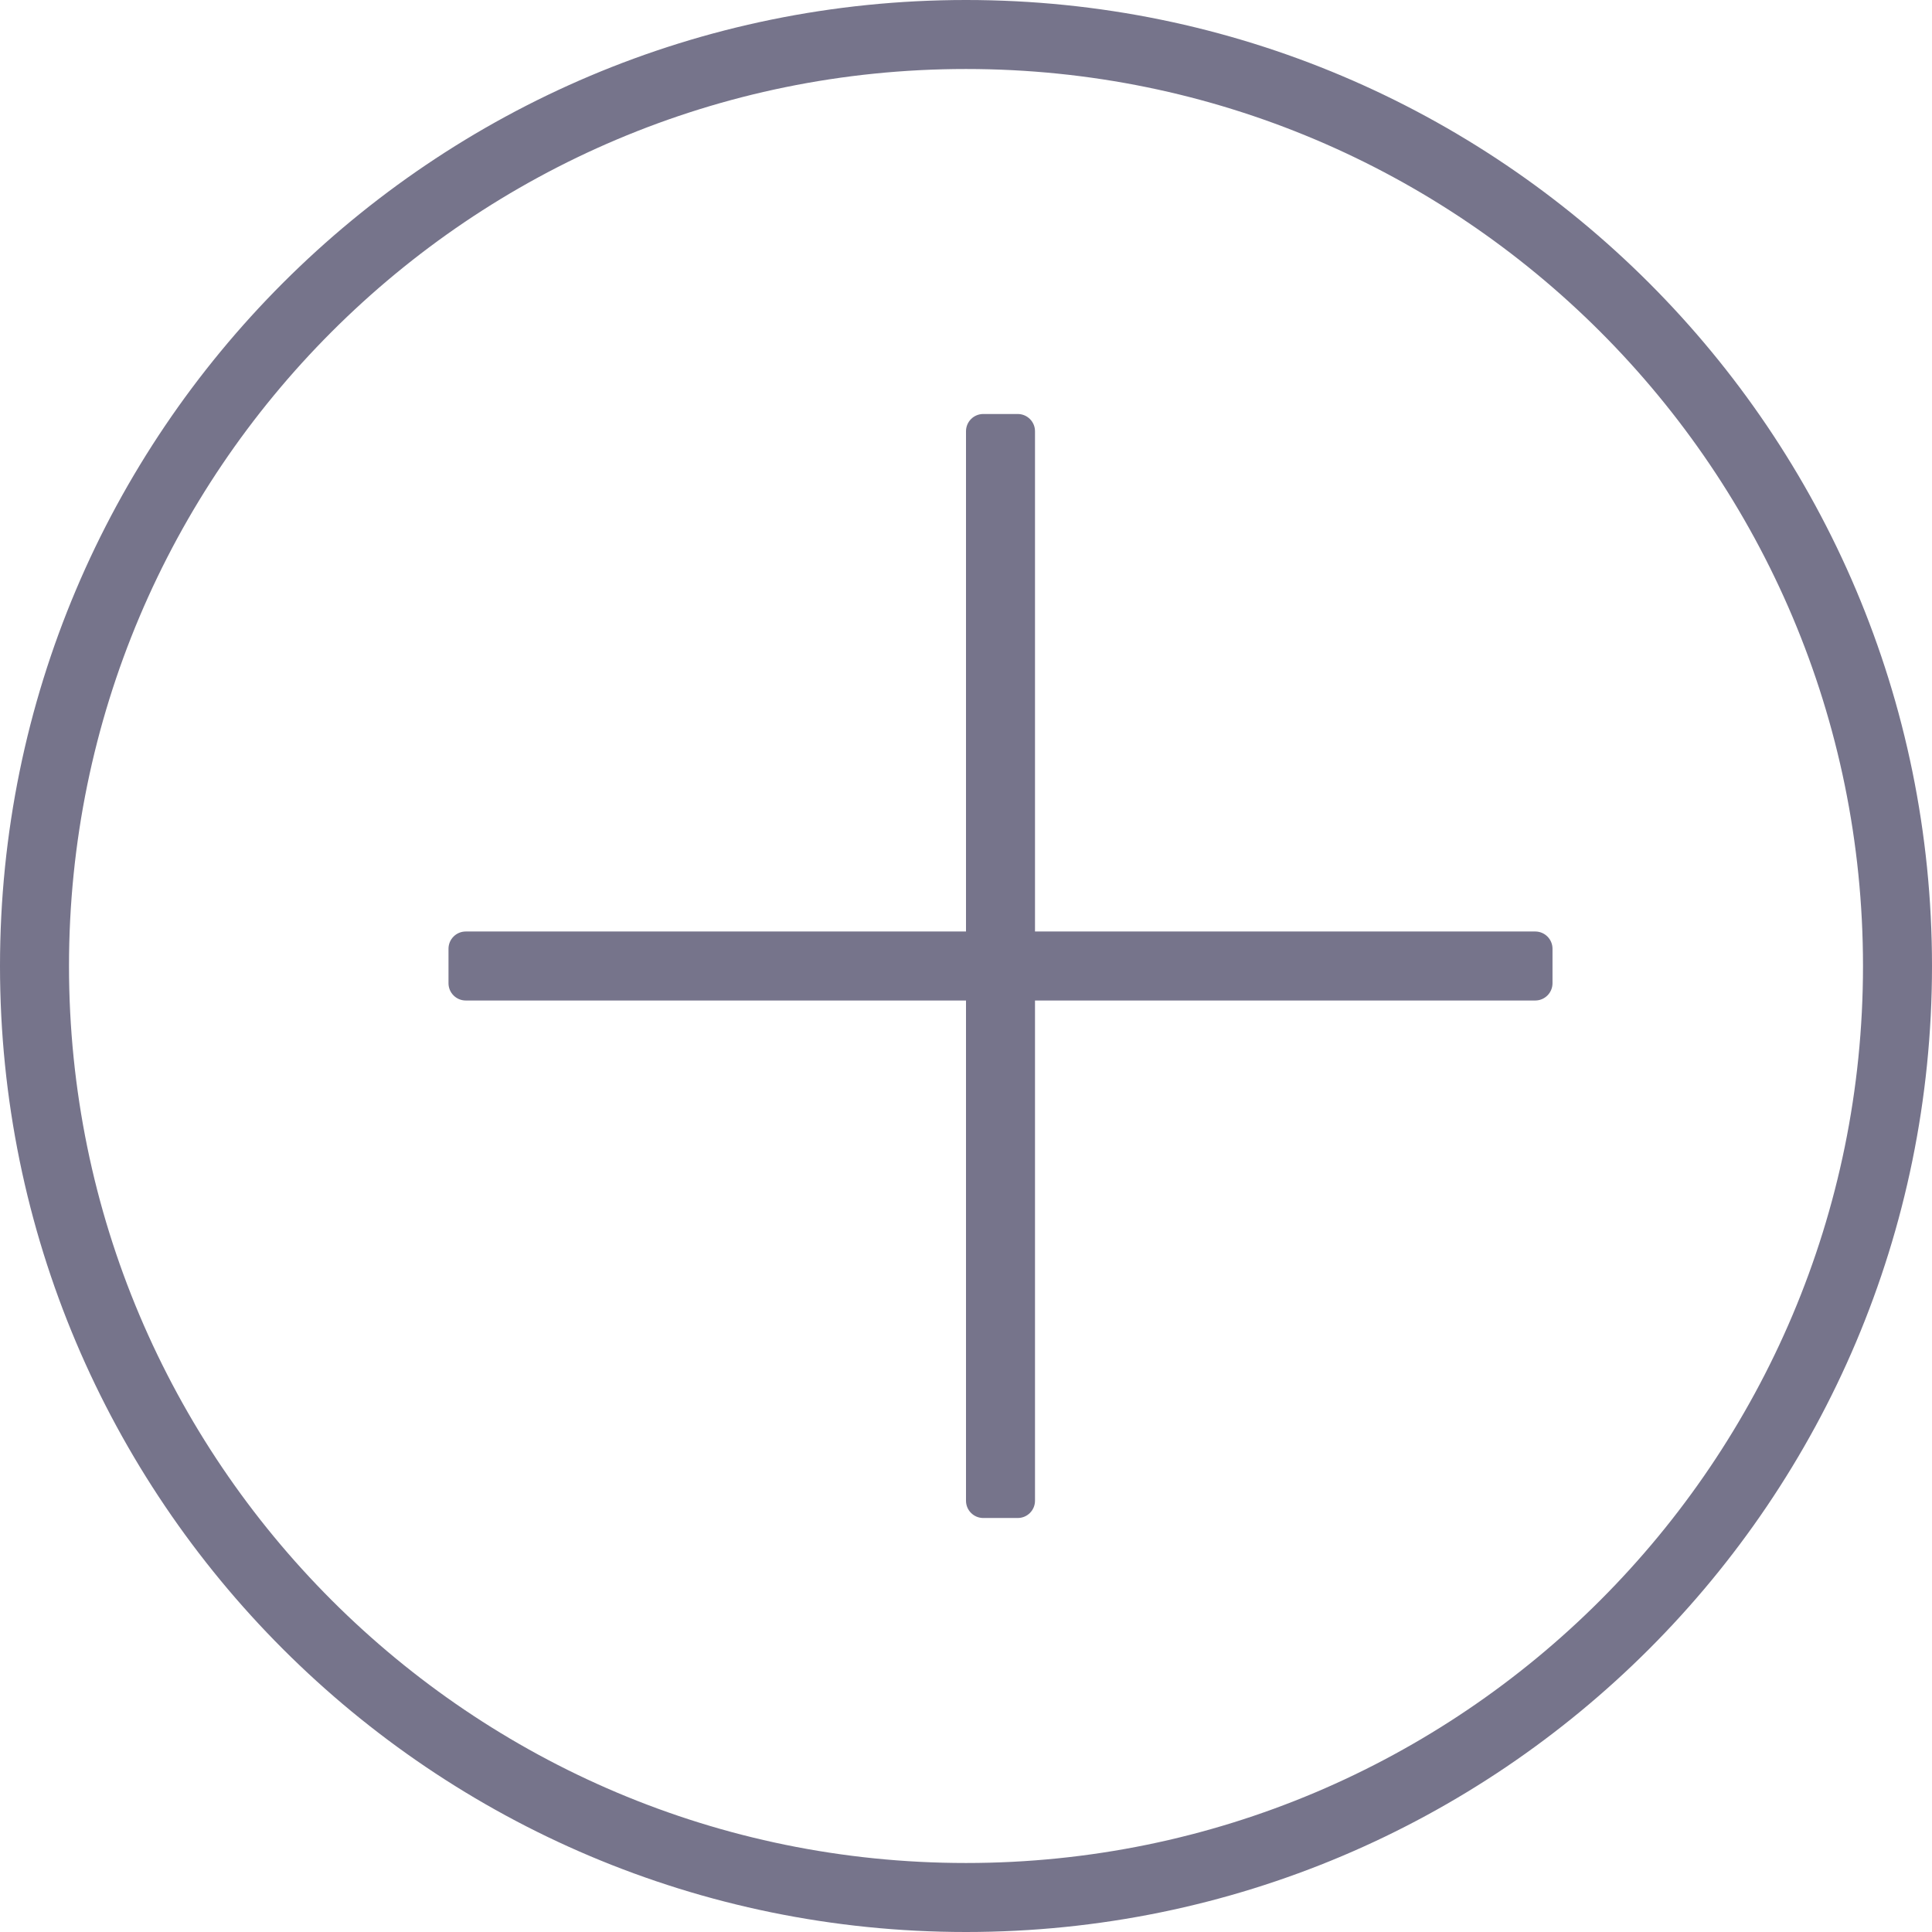
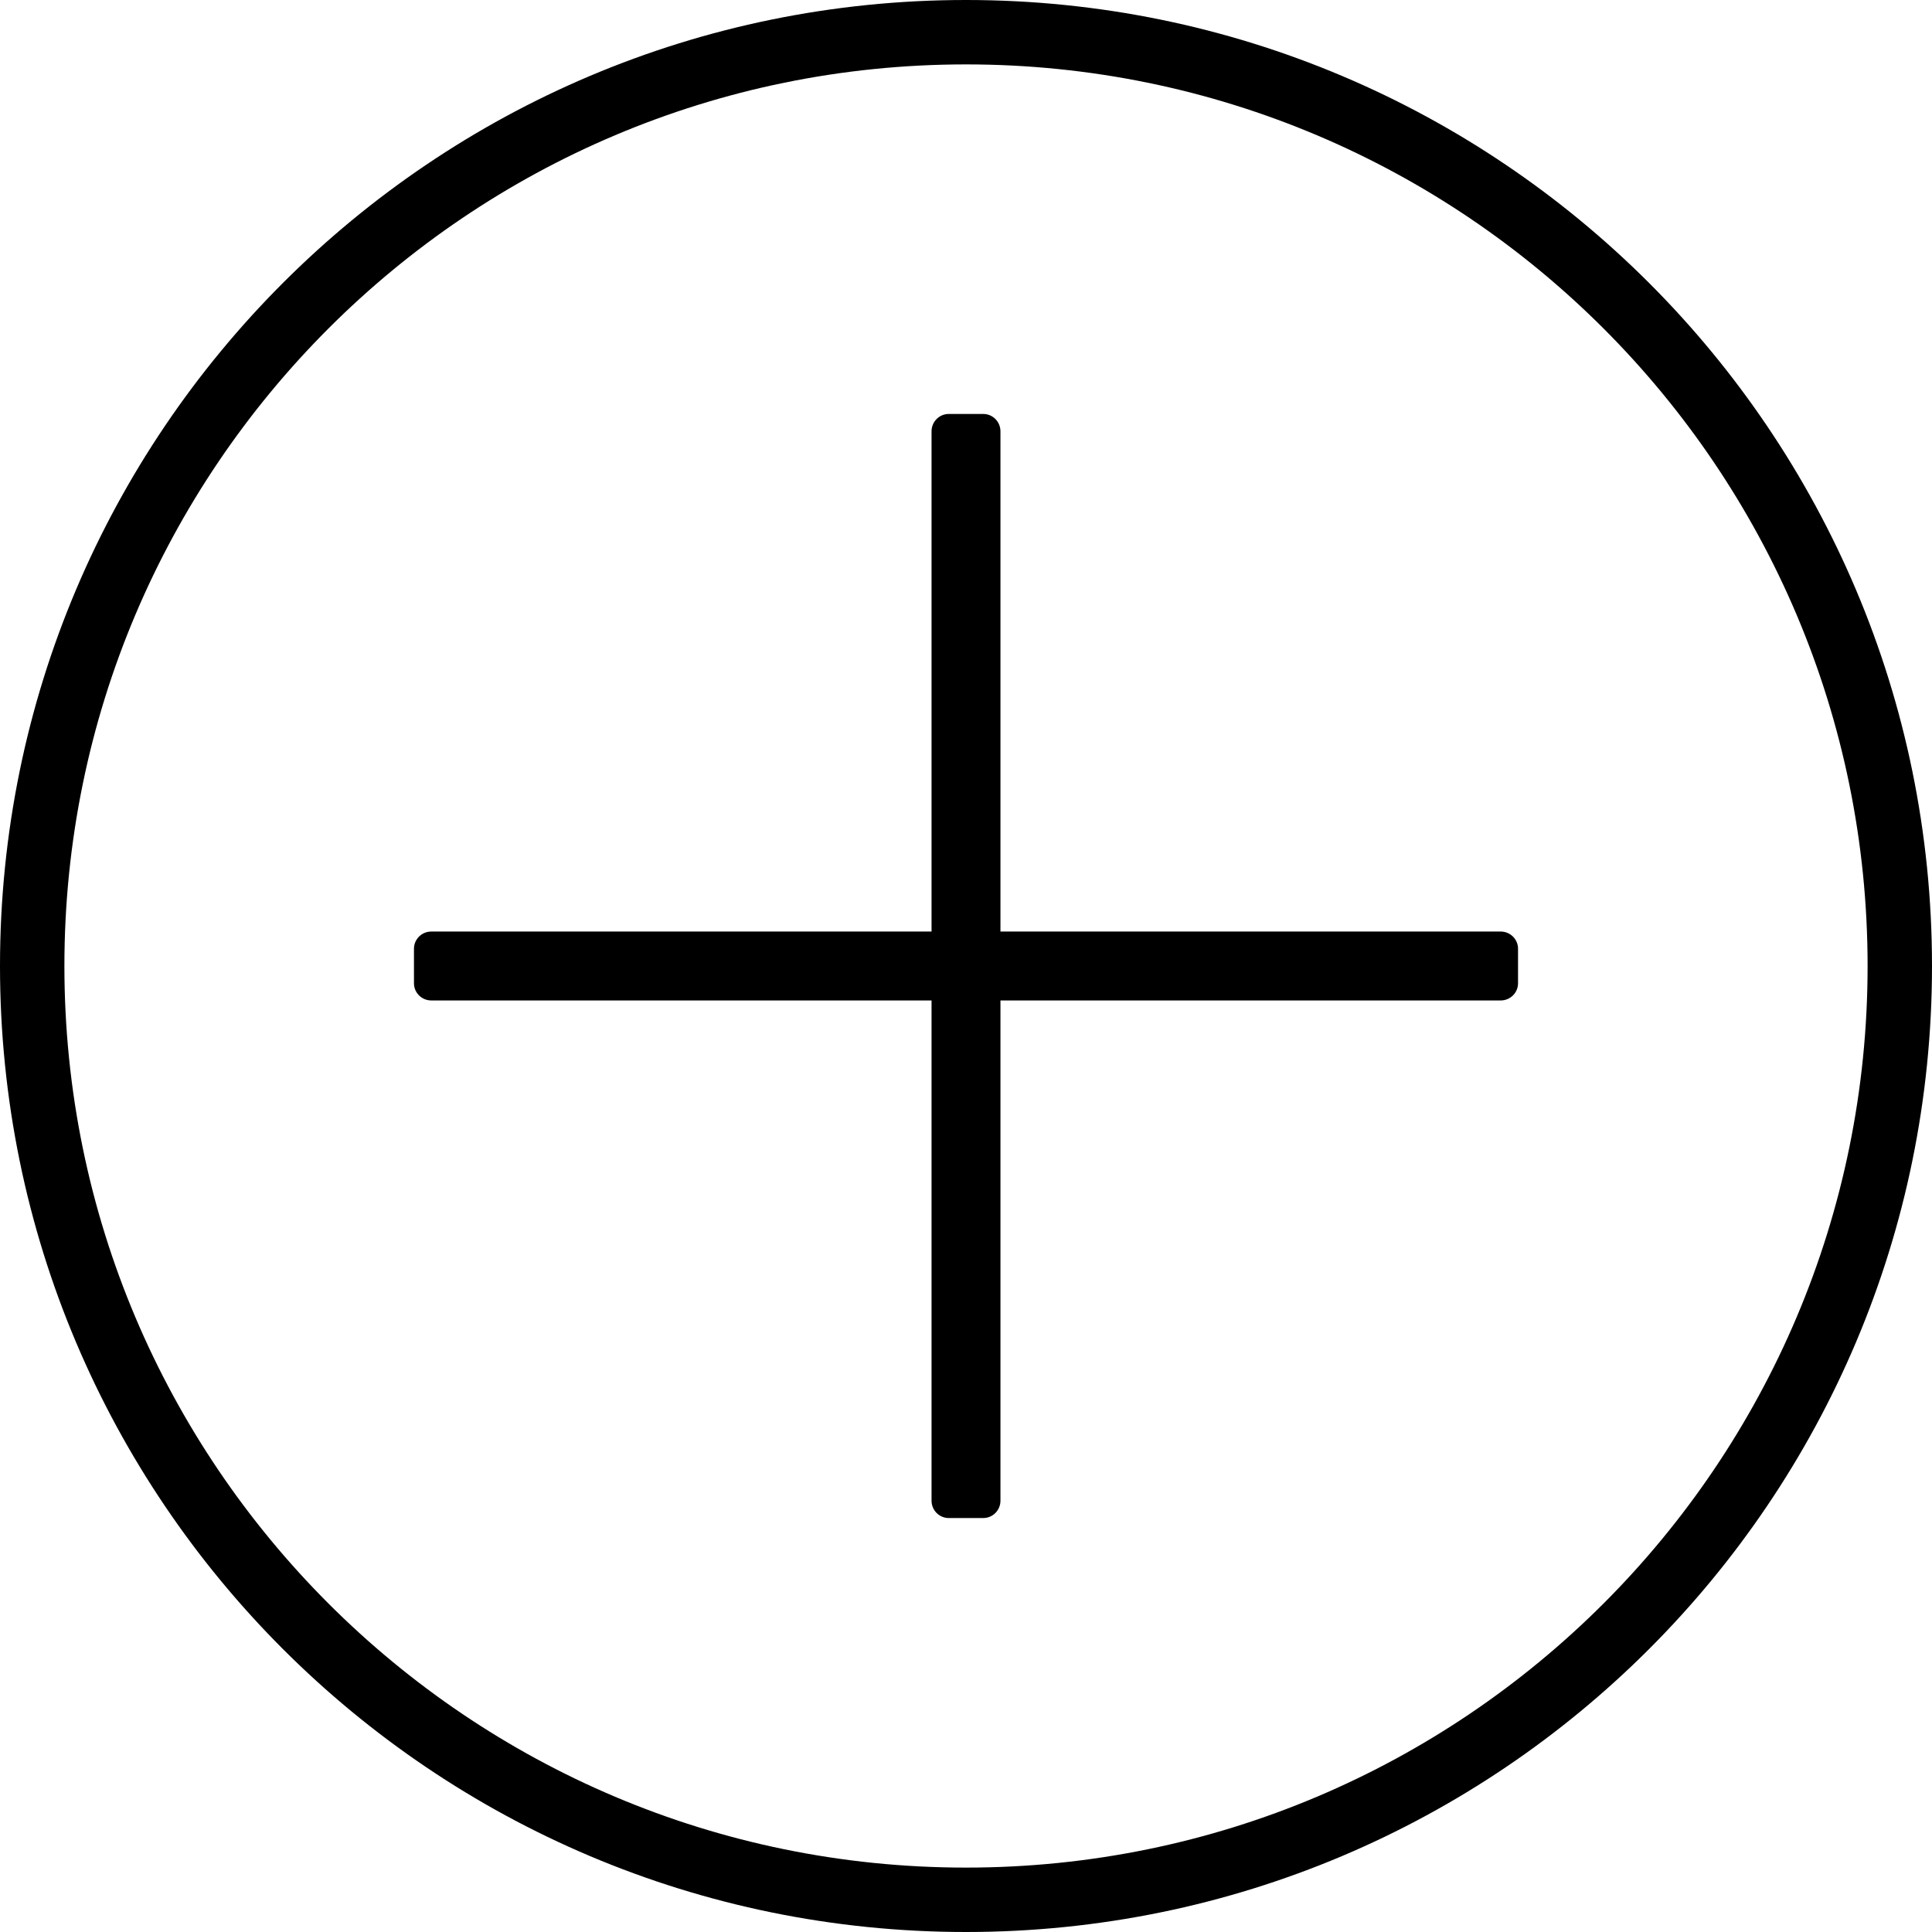
- <svg xmlns="http://www.w3.org/2000/svg" width="28" height="28" viewBox="0 0 28 28" fill="none">
-   <circle cx="14" cy="14" r="13.5" stroke="#76748B" />
-   <path fill-rule="evenodd" clip-rule="evenodd" d="M14.25 6C14.112 6 14 6.112 14 6.25V13.5H6.75C6.612 13.5 6.5 13.612 6.5 13.75V14.25C6.5 14.388 6.612 14.5 6.75 14.5H14V21.75C14 21.888 14.112 22 14.25 22H14.75C14.888 22 15 21.888 15 21.75V14.5H22.25C22.388 14.5 22.5 14.388 22.5 14.25V13.75C22.5 13.612 22.388 13.5 22.25 13.5H15V6.25C15 6.112 14.888 6 14.75 6H14.25Z" fill="#76748B" />
+ <svg viewBox="0 0 30 30">
+   <path d="M 15 0 A 15 15 0 0 0 0 15 A 15 15 0 0 0 15 30 A 15 15 0 0 0 30 15 A 15 15 0 0 0 15 0 z M 15 1 A 14 14 0 0 1 29 15 A 14 14 0 0 1 15 29 A 14 14 0 0 1 1 15 A 14 14 0 0 1 15 1 z M 14.732 6.428 C 14.584 6.428 14.465 6.549 14.465 6.697 L 14.465 14.465 L 6.697 14.465 C 6.549 14.465 6.428 14.584 6.428 14.732 L 6.428 15.268 C 6.428 15.416 6.549 15.535 6.697 15.535 L 14.465 15.535 L 14.465 23.303 C 14.465 23.451 14.584 23.572 14.732 23.572 L 15.268 23.572 C 15.416 23.572 15.535 23.451 15.535 23.303 L 15.535 15.535 L 23.303 15.535 C 23.451 15.535 23.572 15.416 23.572 15.268 L 23.572 14.732 C 23.572 14.584 23.451 14.465 23.303 14.465 L 15.535 14.465 L 15.535 6.697 C 15.535 6.549 15.416 6.428 15.268 6.428 L 14.732 6.428 z " />
</svg>
